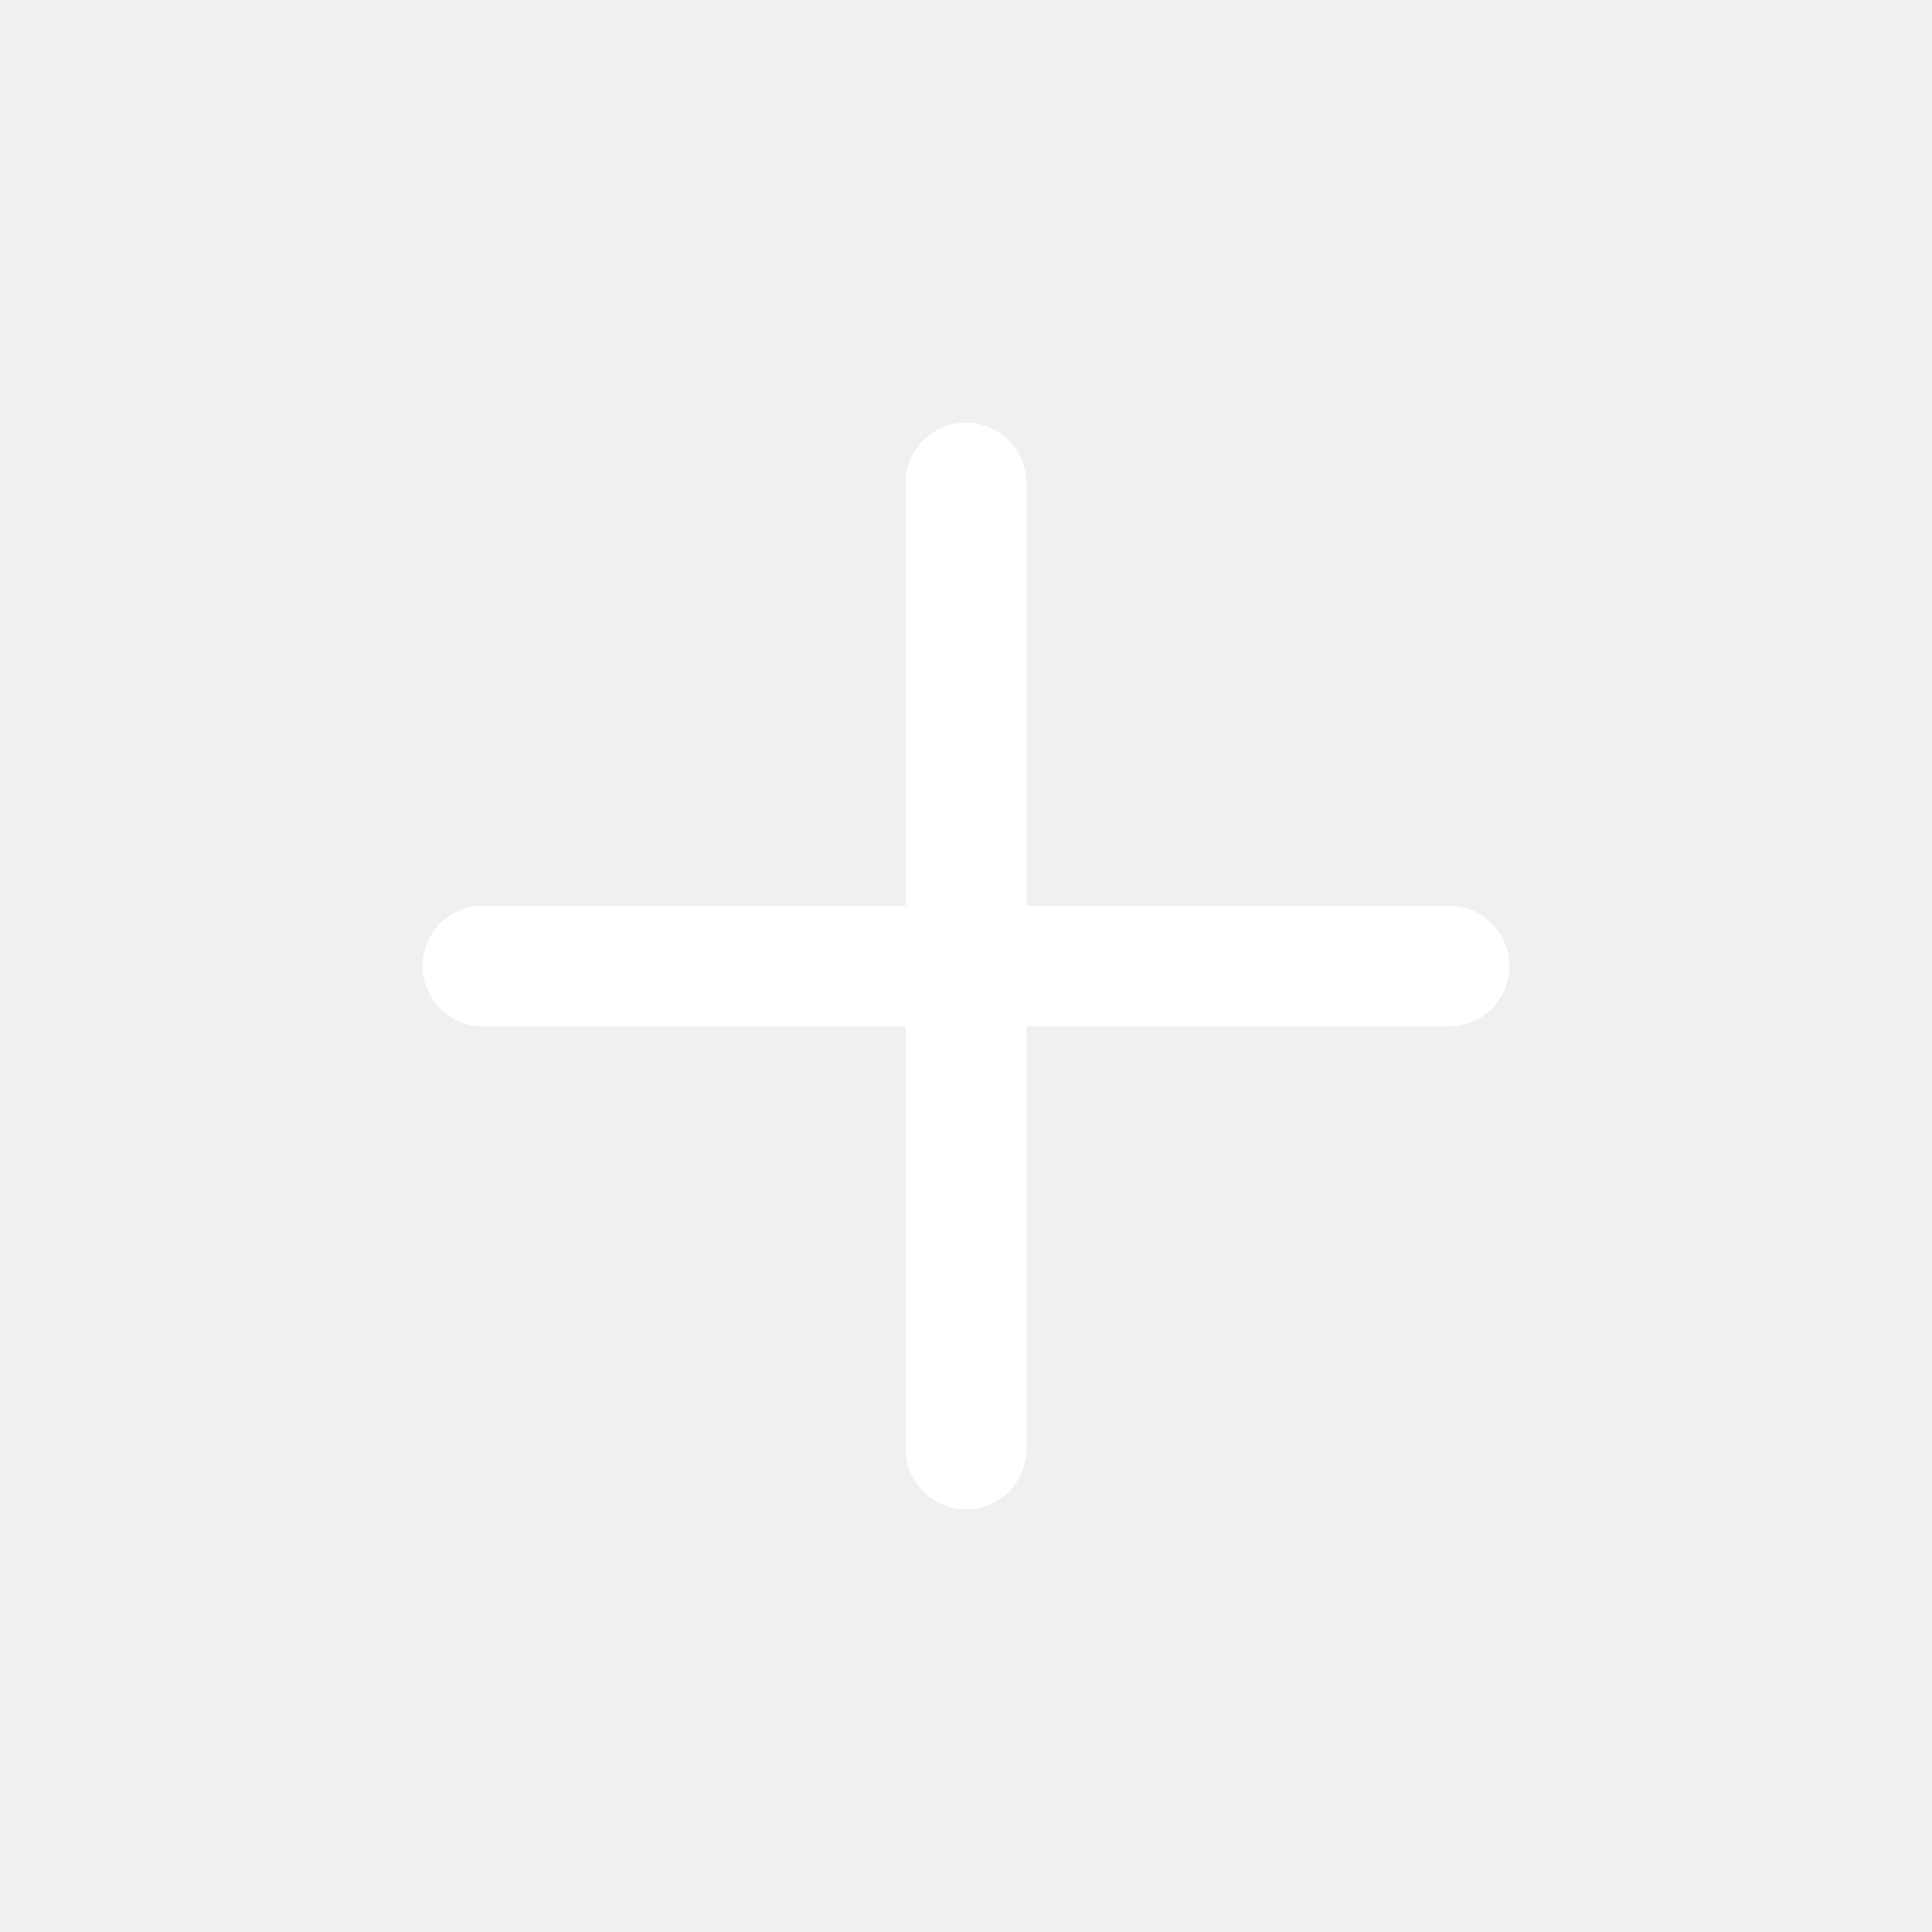
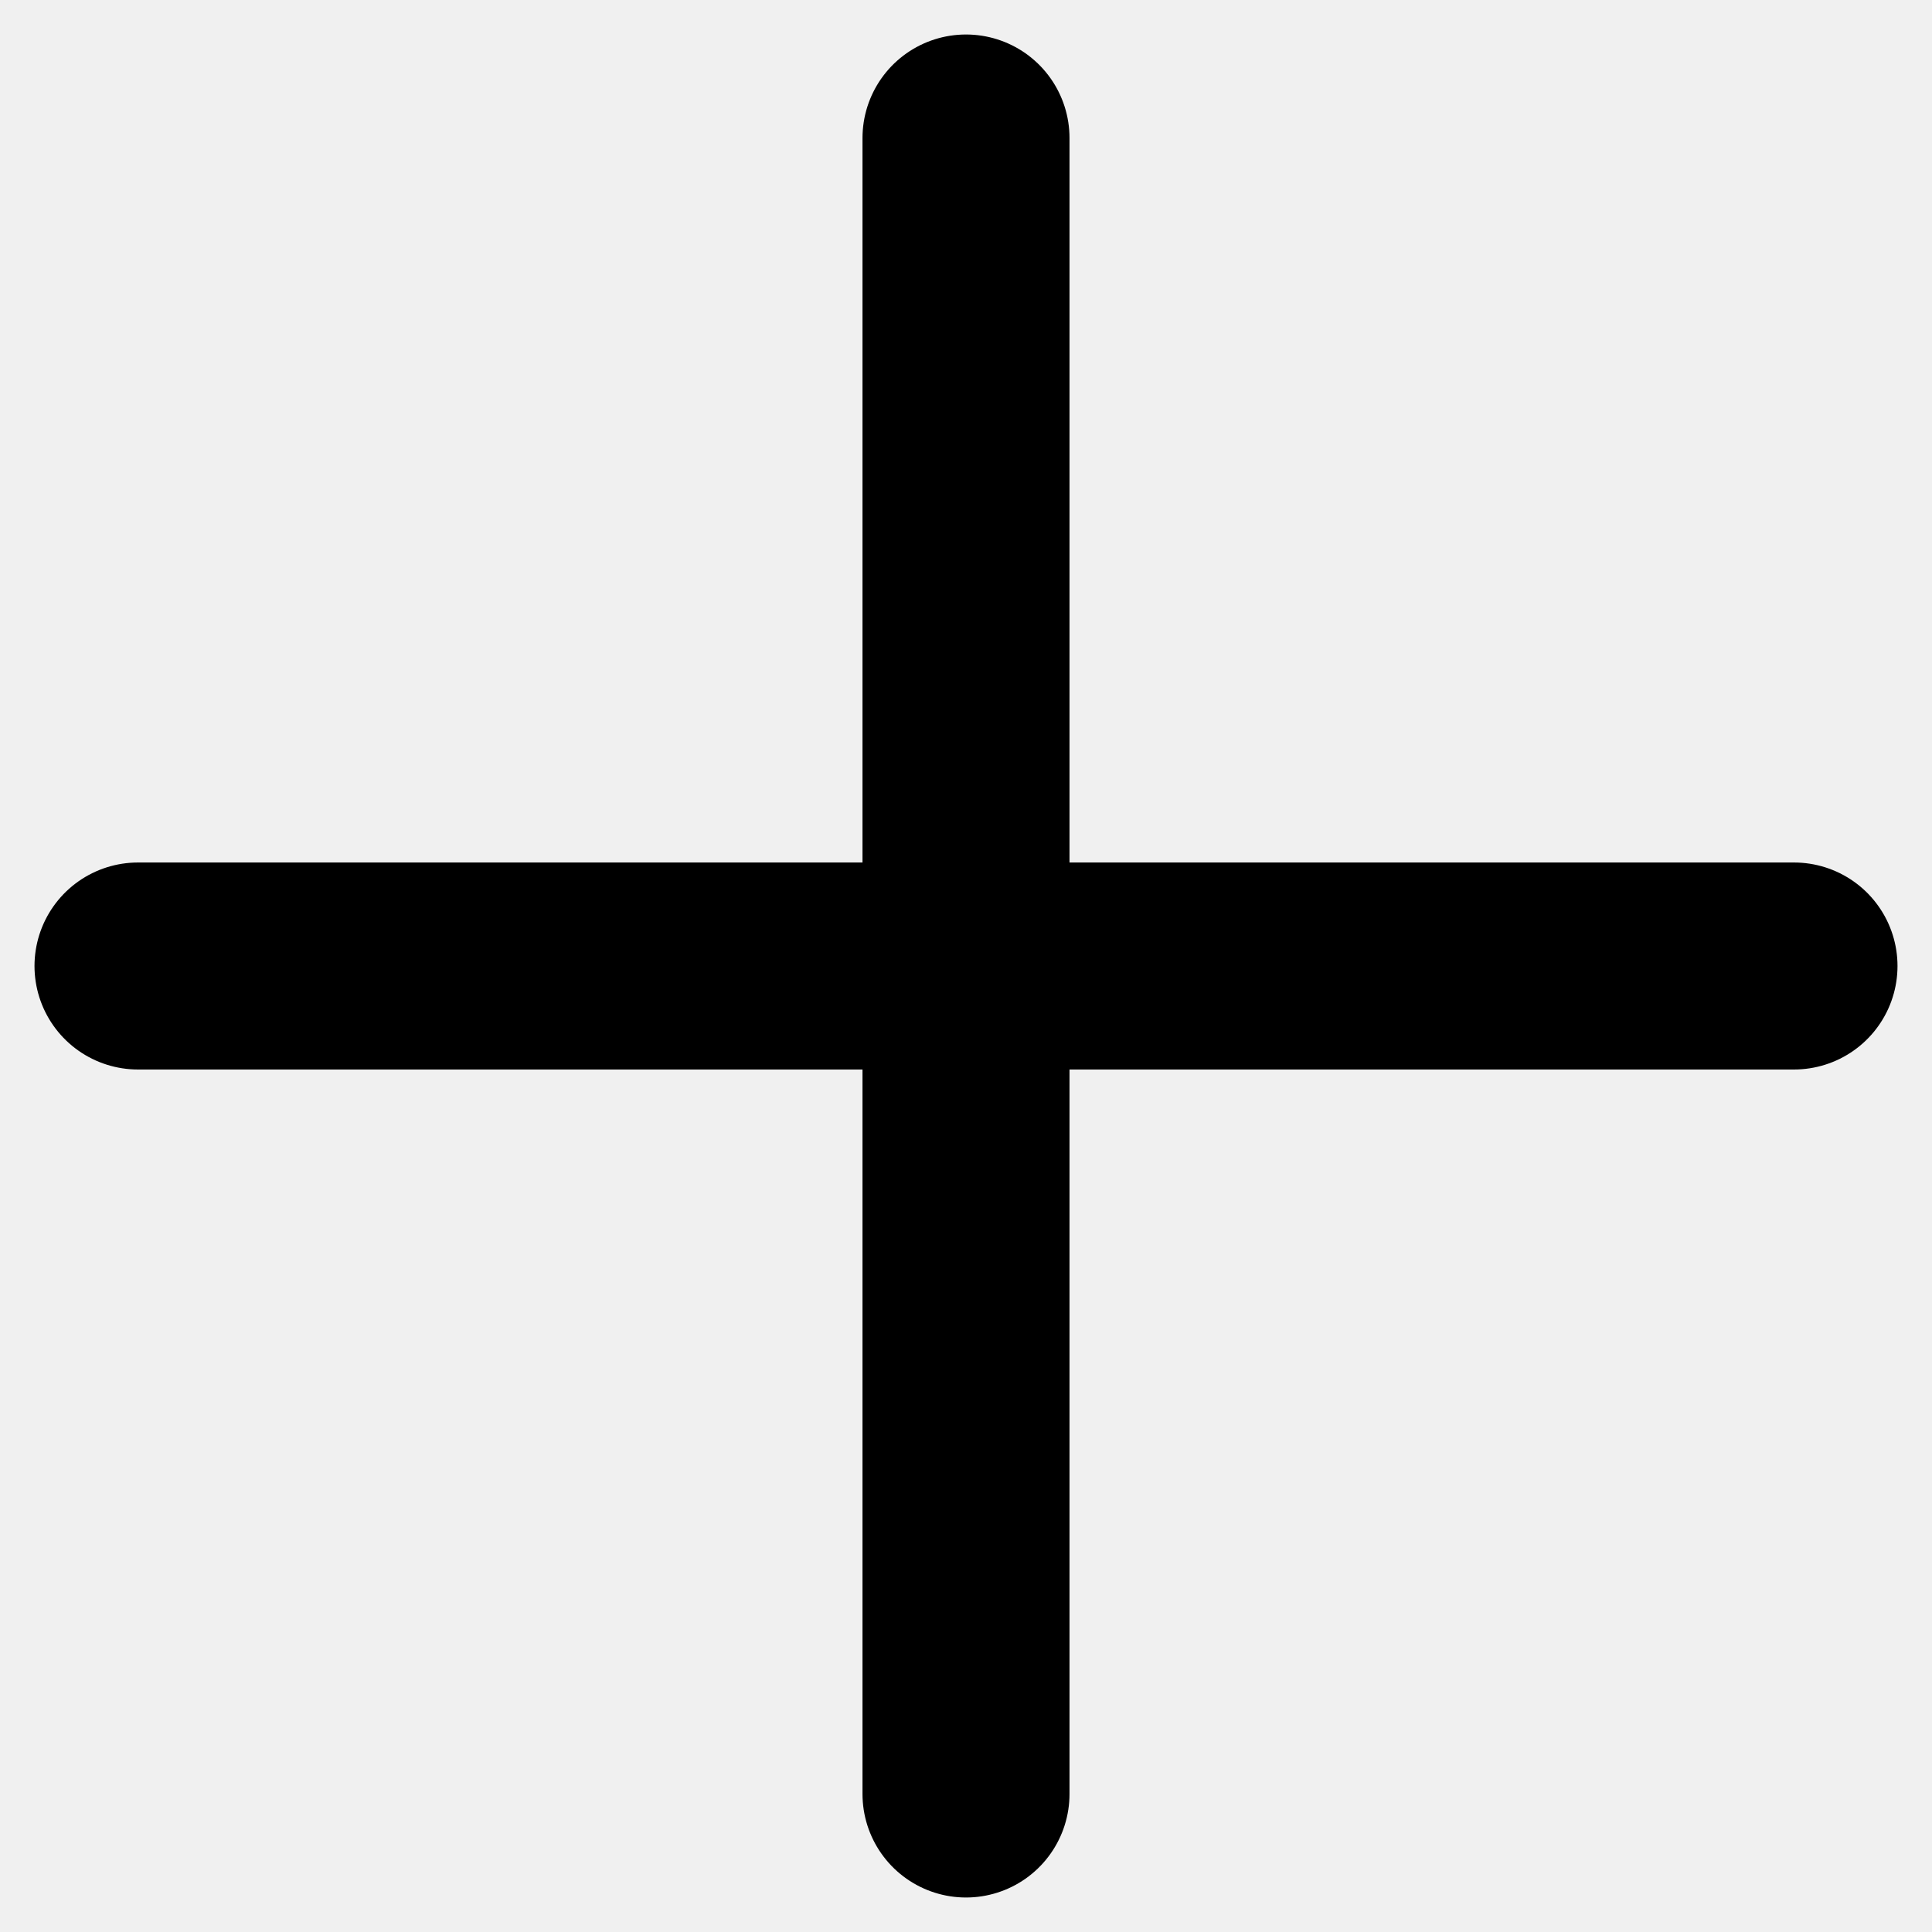
- <svg xmlns="http://www.w3.org/2000/svg" fill="none" viewBox="0 0 24 24" stroke-width="1.5" stroke="white" class="w-6 h-6">
-   <path stroke-linecap="round" stroke-linejoin="round" d="M12 6v12m6-6H6" />
+ <svg xmlns="http://www.w3.org/2000/svg" width="14" height="14" viewBox="0 0 14 14" fill="none">
+   <path d="M7 1V13M13 7H1" stroke="black" stroke-width="1.5" stroke-linecap="round" stroke-linejoin="round" />
</svg>
